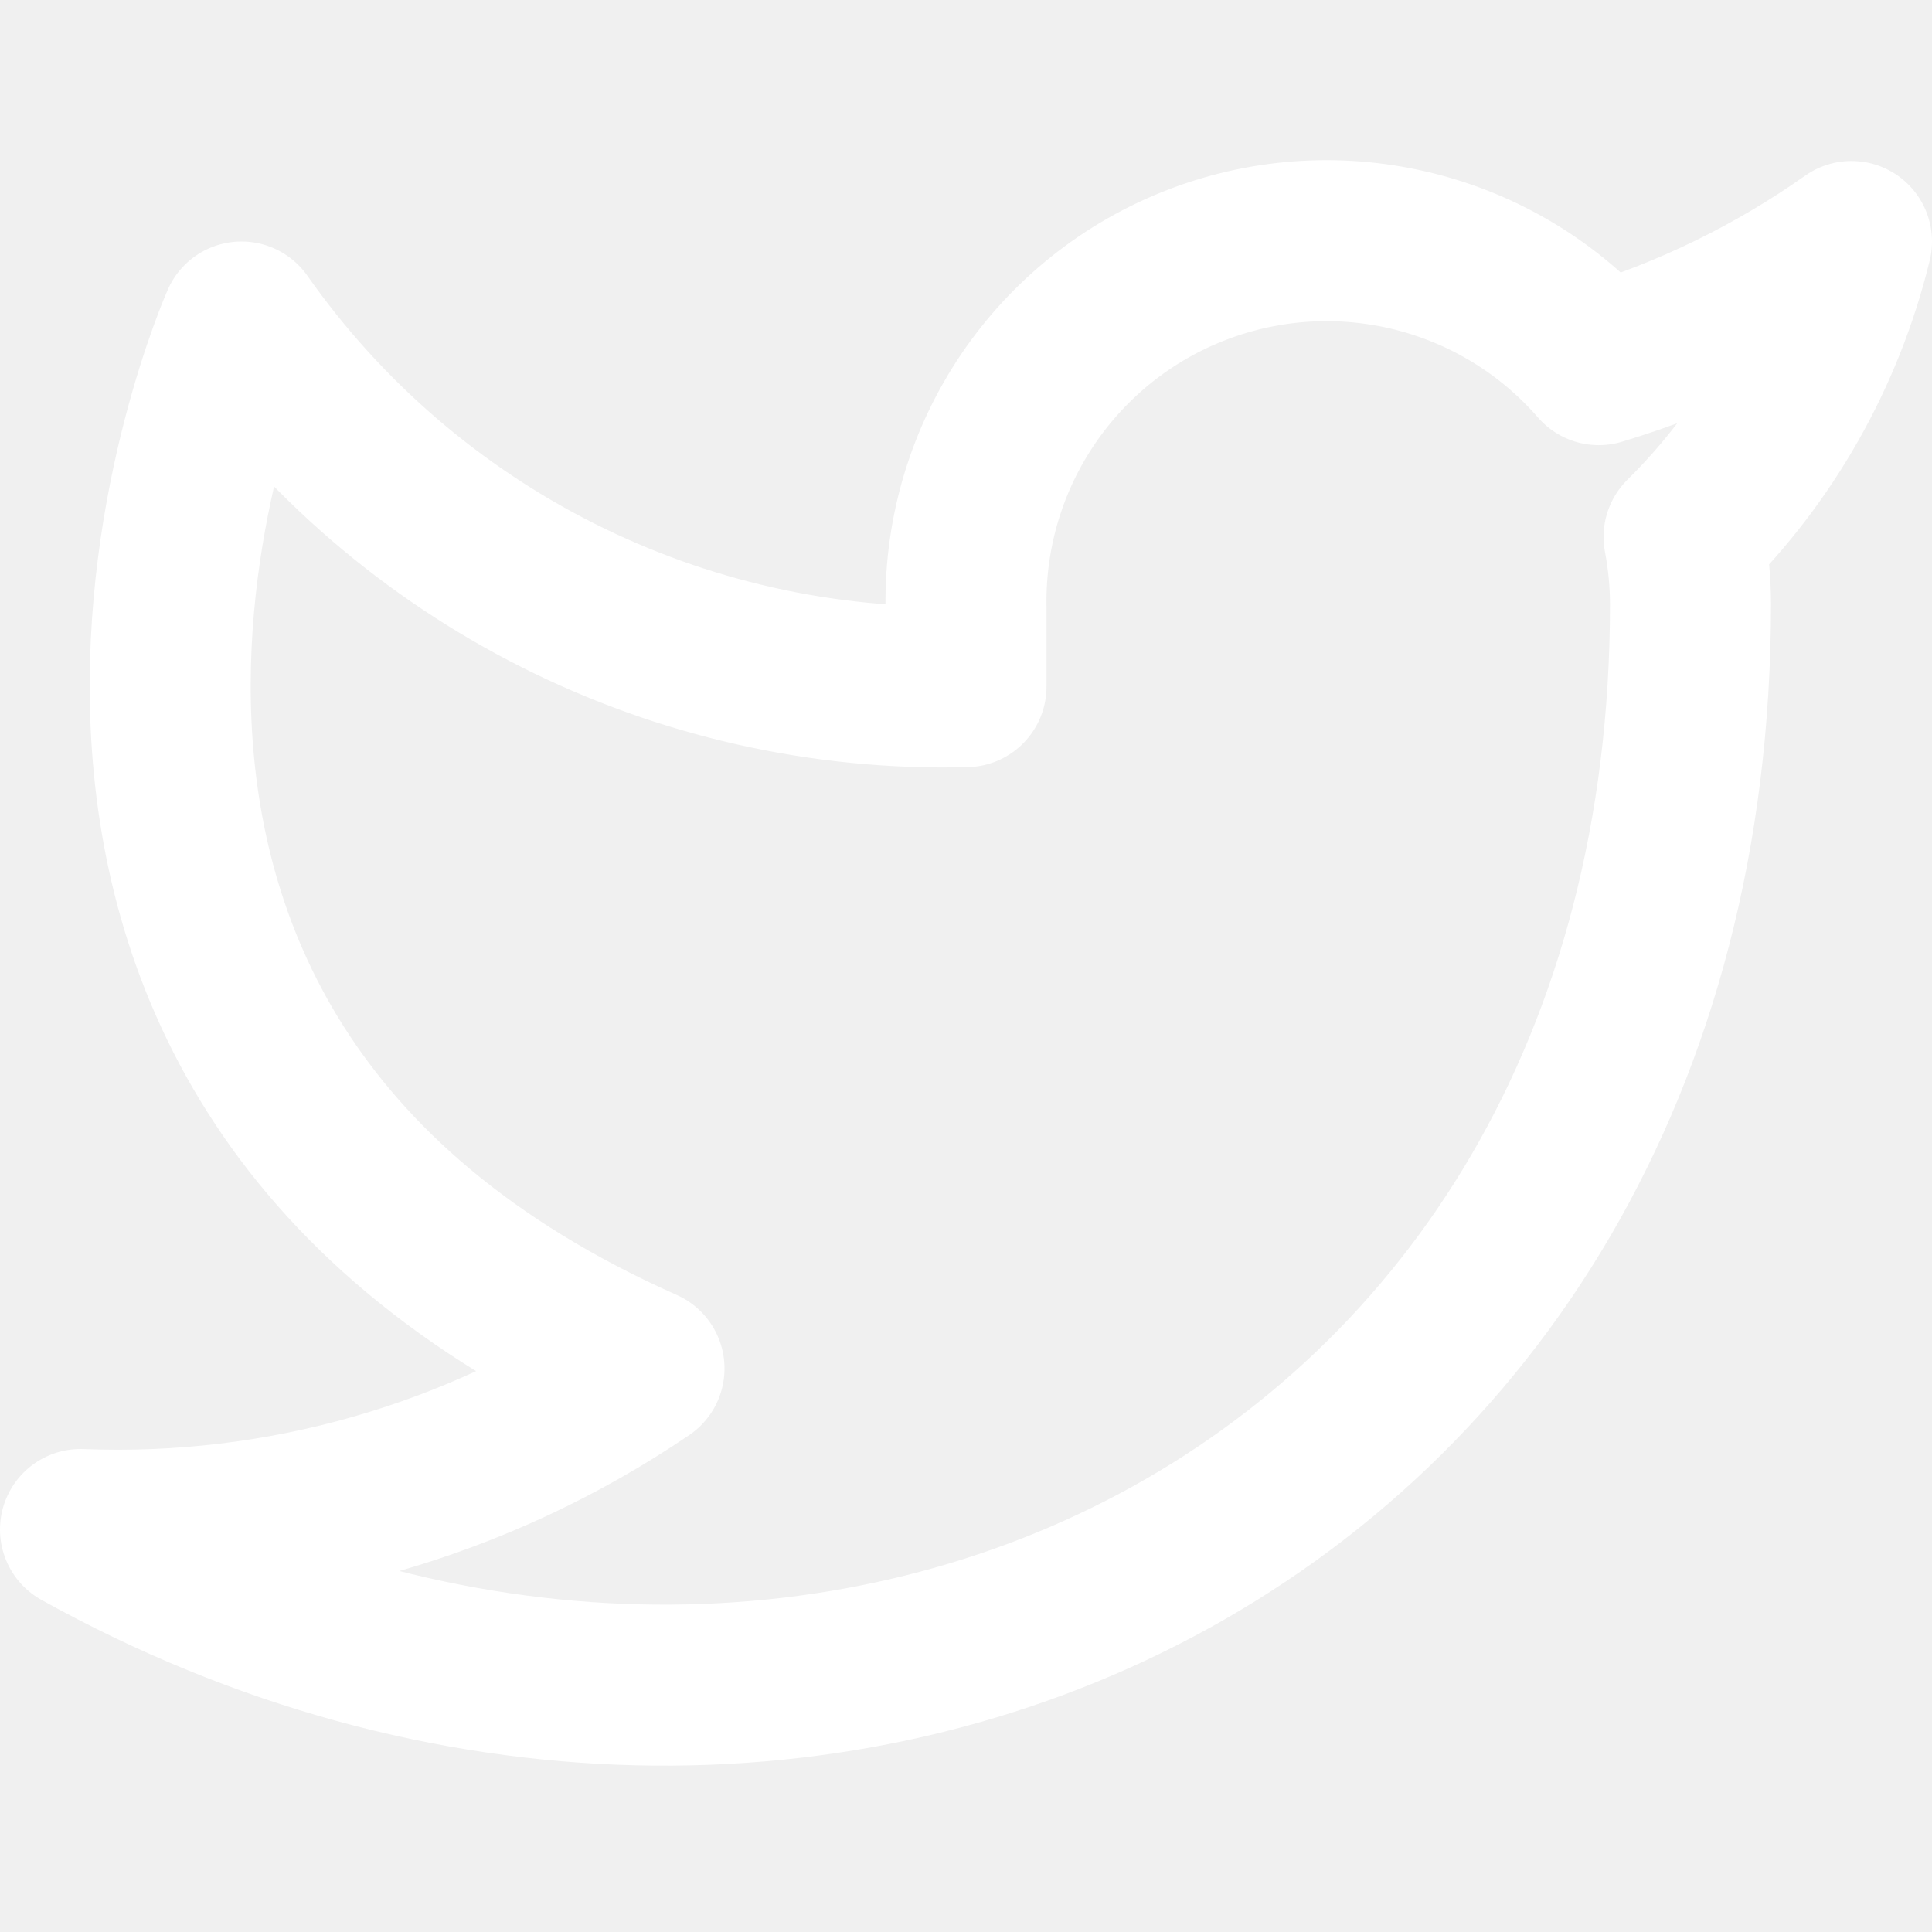
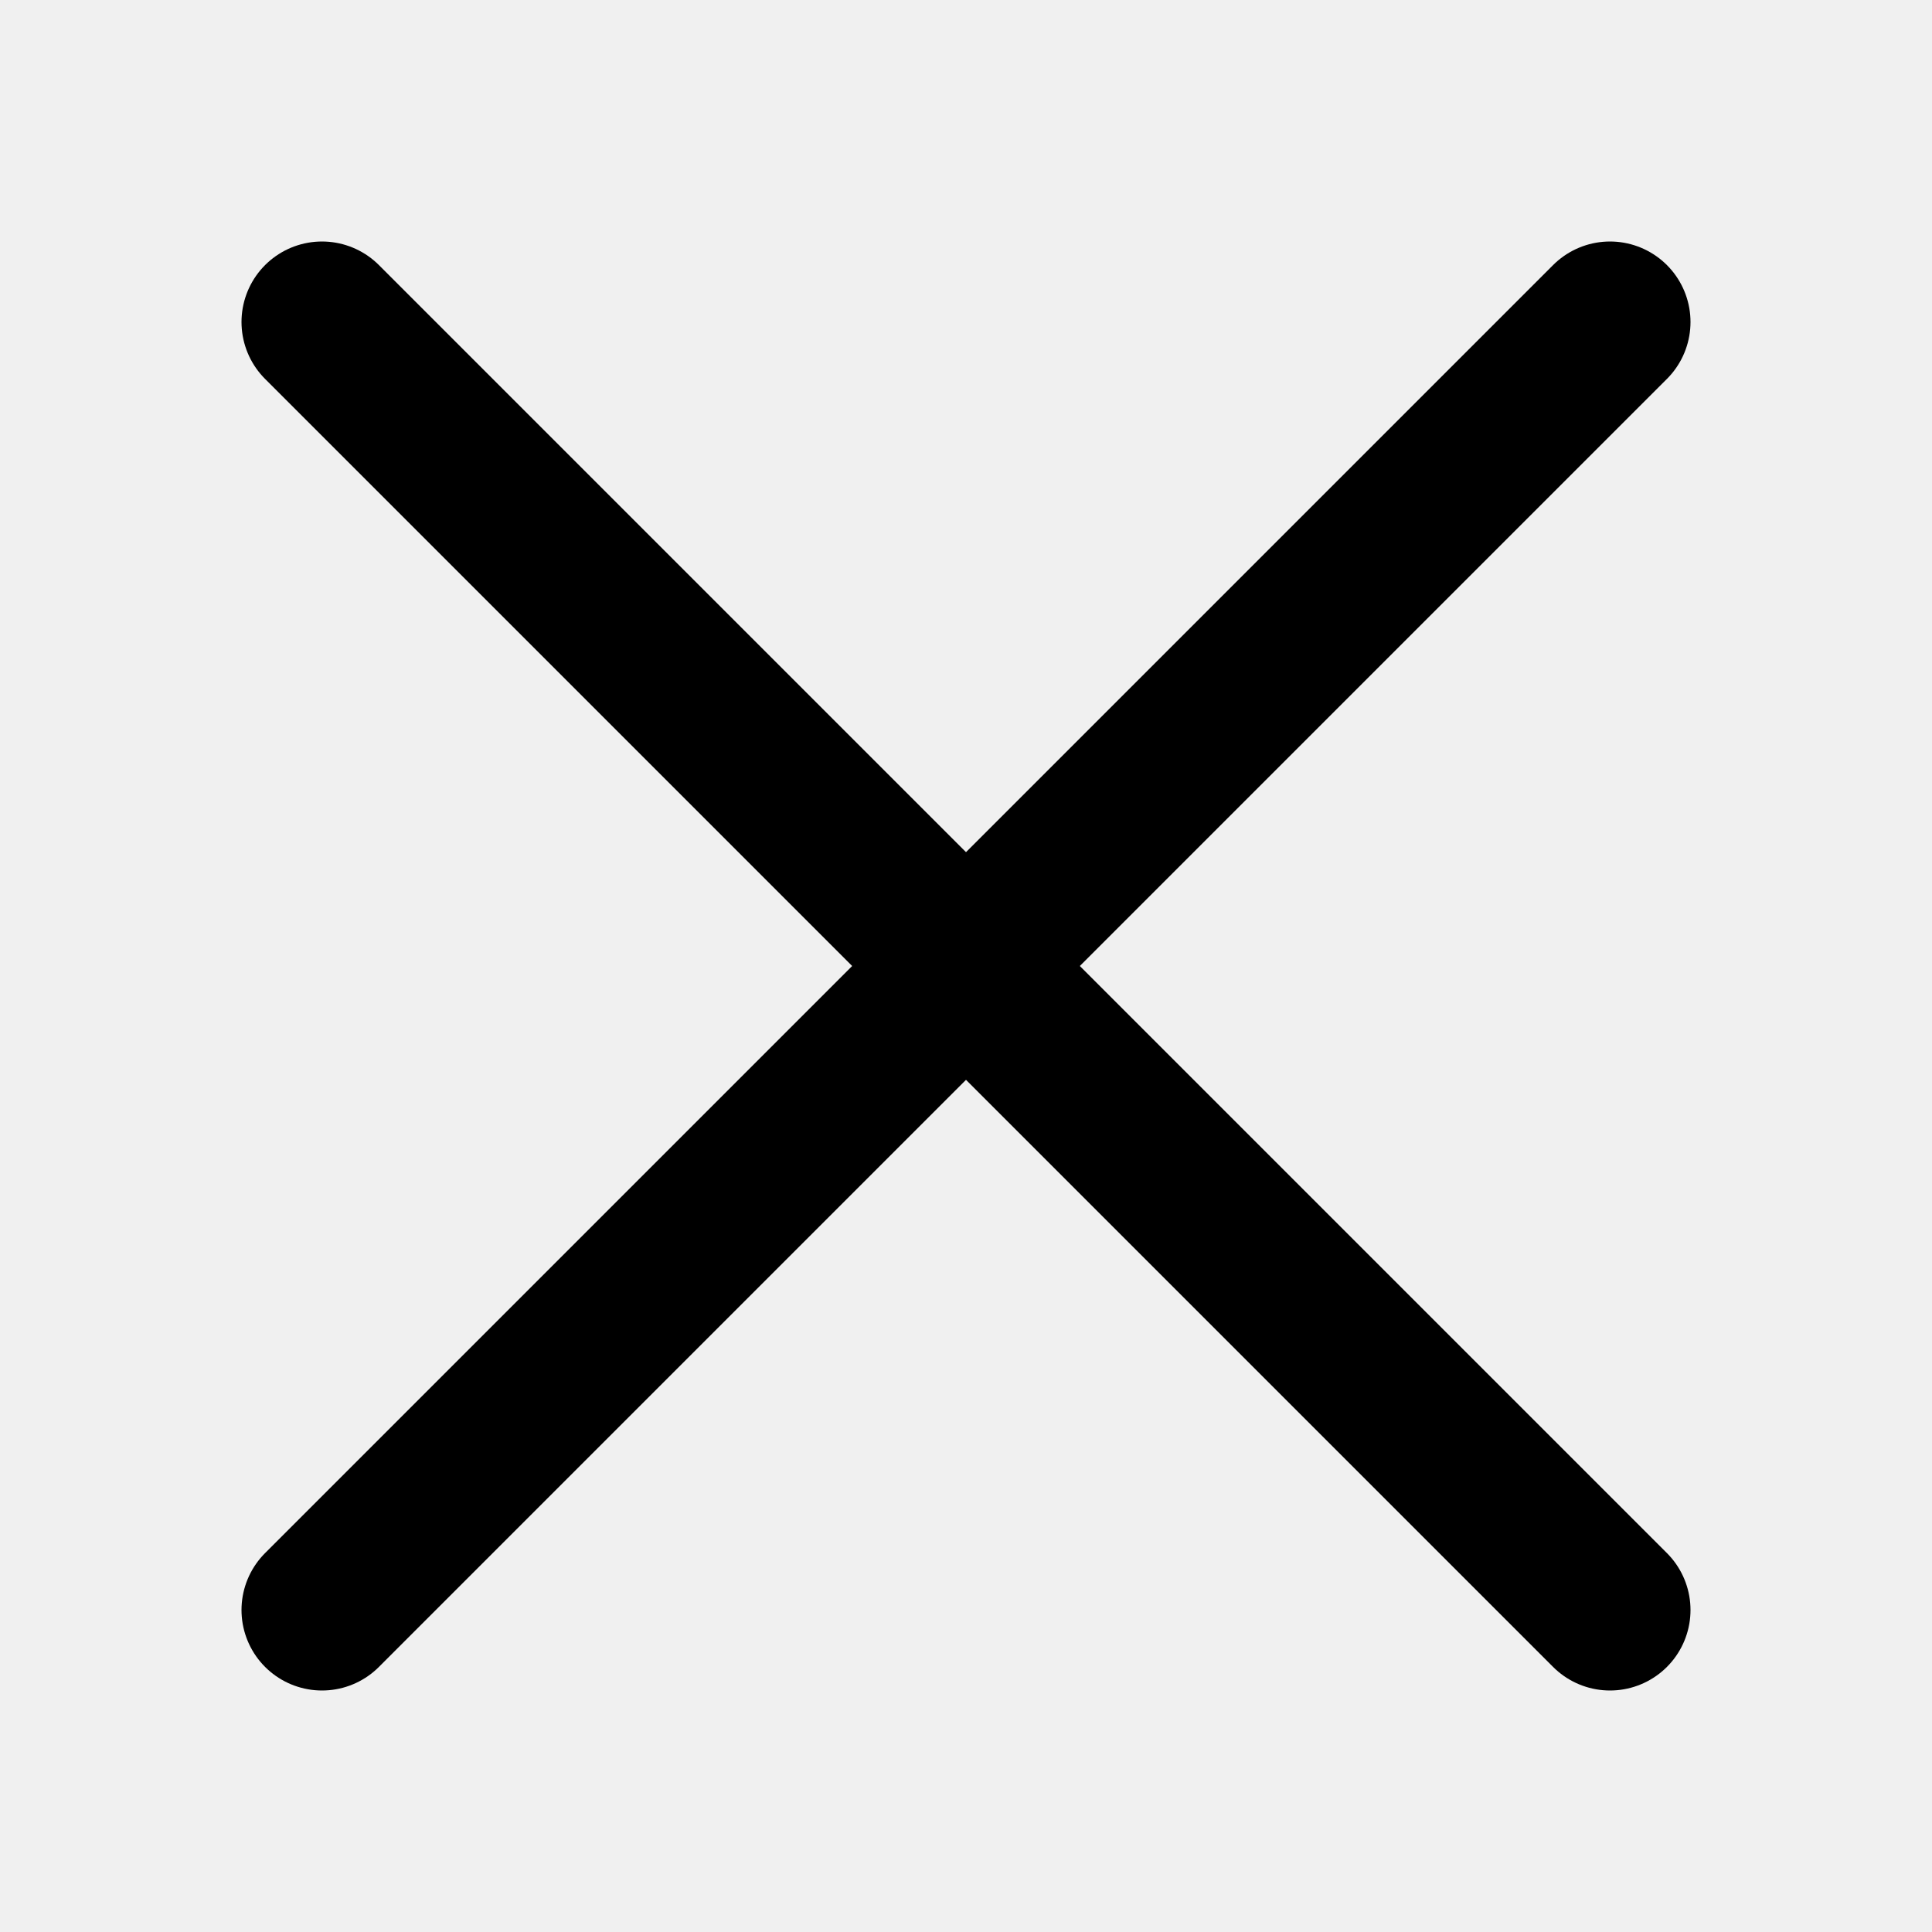
- <svg xmlns="http://www.w3.org/2000/svg" viewBox="0 0 24 24" fill="none" stroke="white" stroke-width="2" stroke-linecap="round" stroke-linejoin="round">
-   <path d="M23 3a10.9 10.9 0 0 1-3.14 1.53 4.48 4.48 0 0 0-7.86 3v1A10.66 10.66 0 0 1 3 4s-4 9 5 13a11.64 11.64 0 0 1-7 2c9 5 20 0 20-11.5a4.5 4.5 0 0 0-.08-.83A7.72 7.72 0 0 0 23 3z" />
+ <svg xmlns="http://www.w3.org/2000/svg" width="20" height="20" viewBox="0 0 24 24" fill="none" stroke="currentColor" stroke-width="2" stroke-linecap="round" stroke-linejoin="round">
+   <path d="M4 4l16 16" />
+   <path d="M4 20L20 4" />
</svg>
